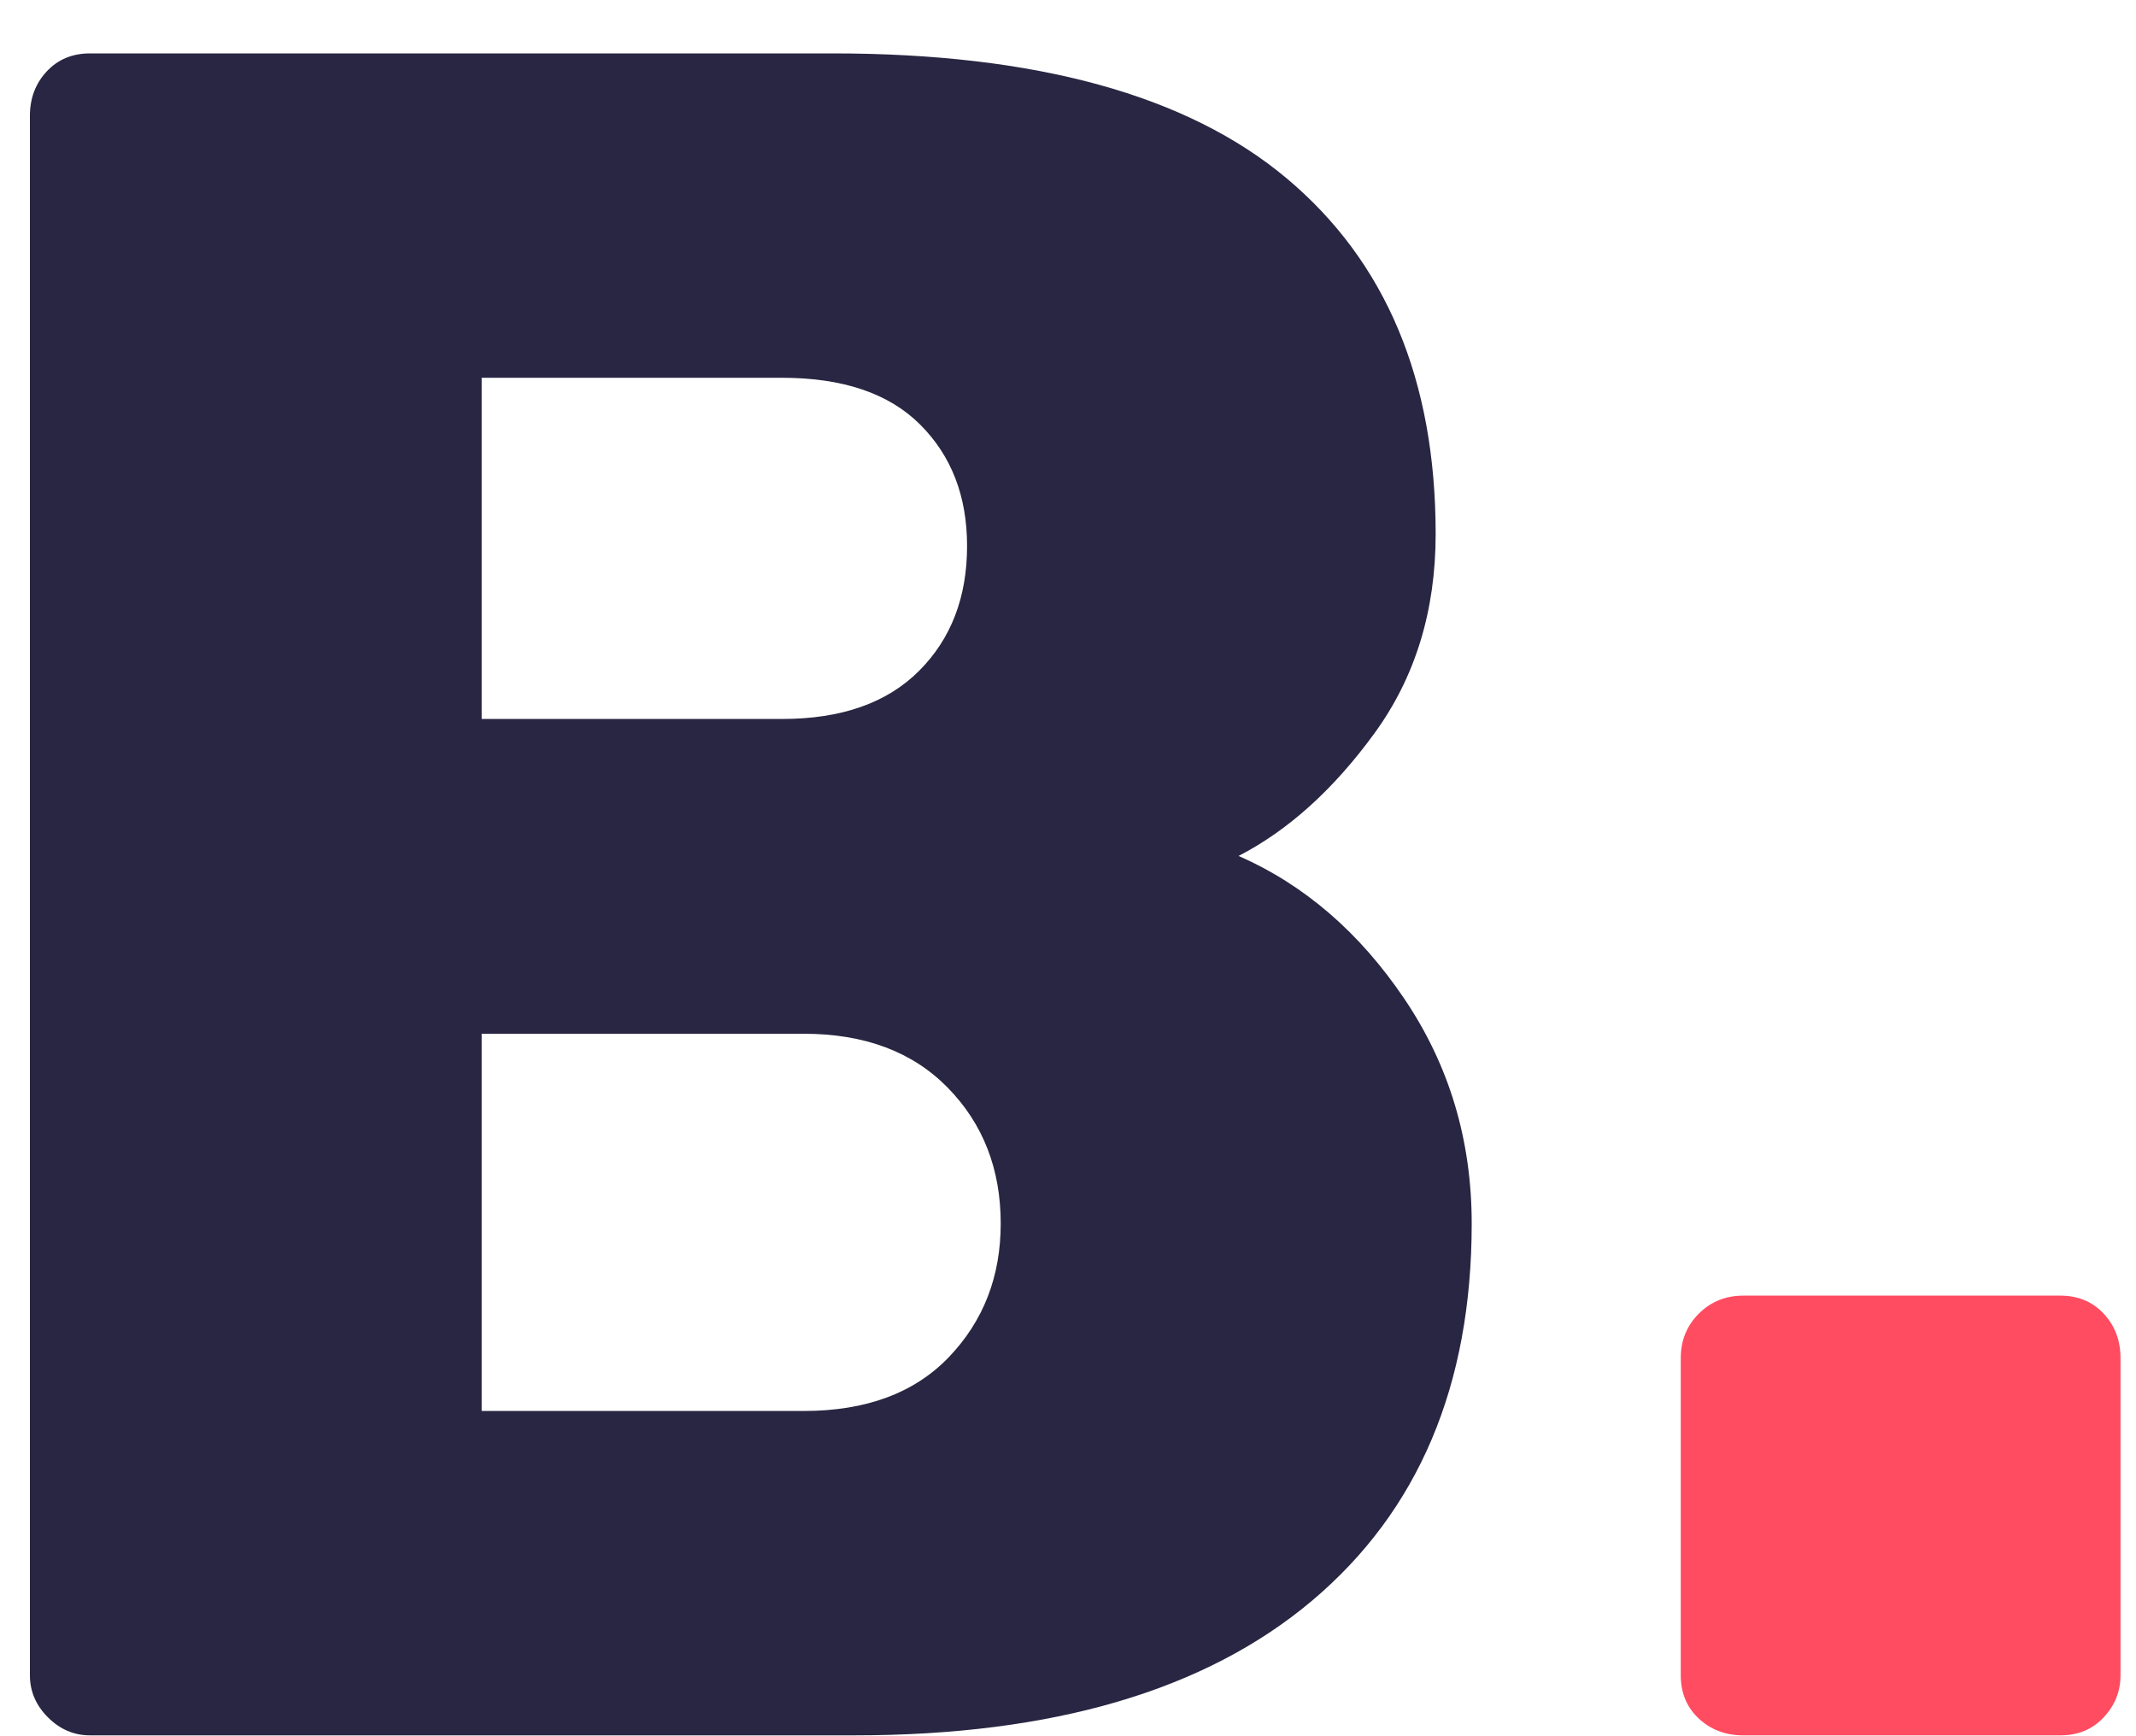
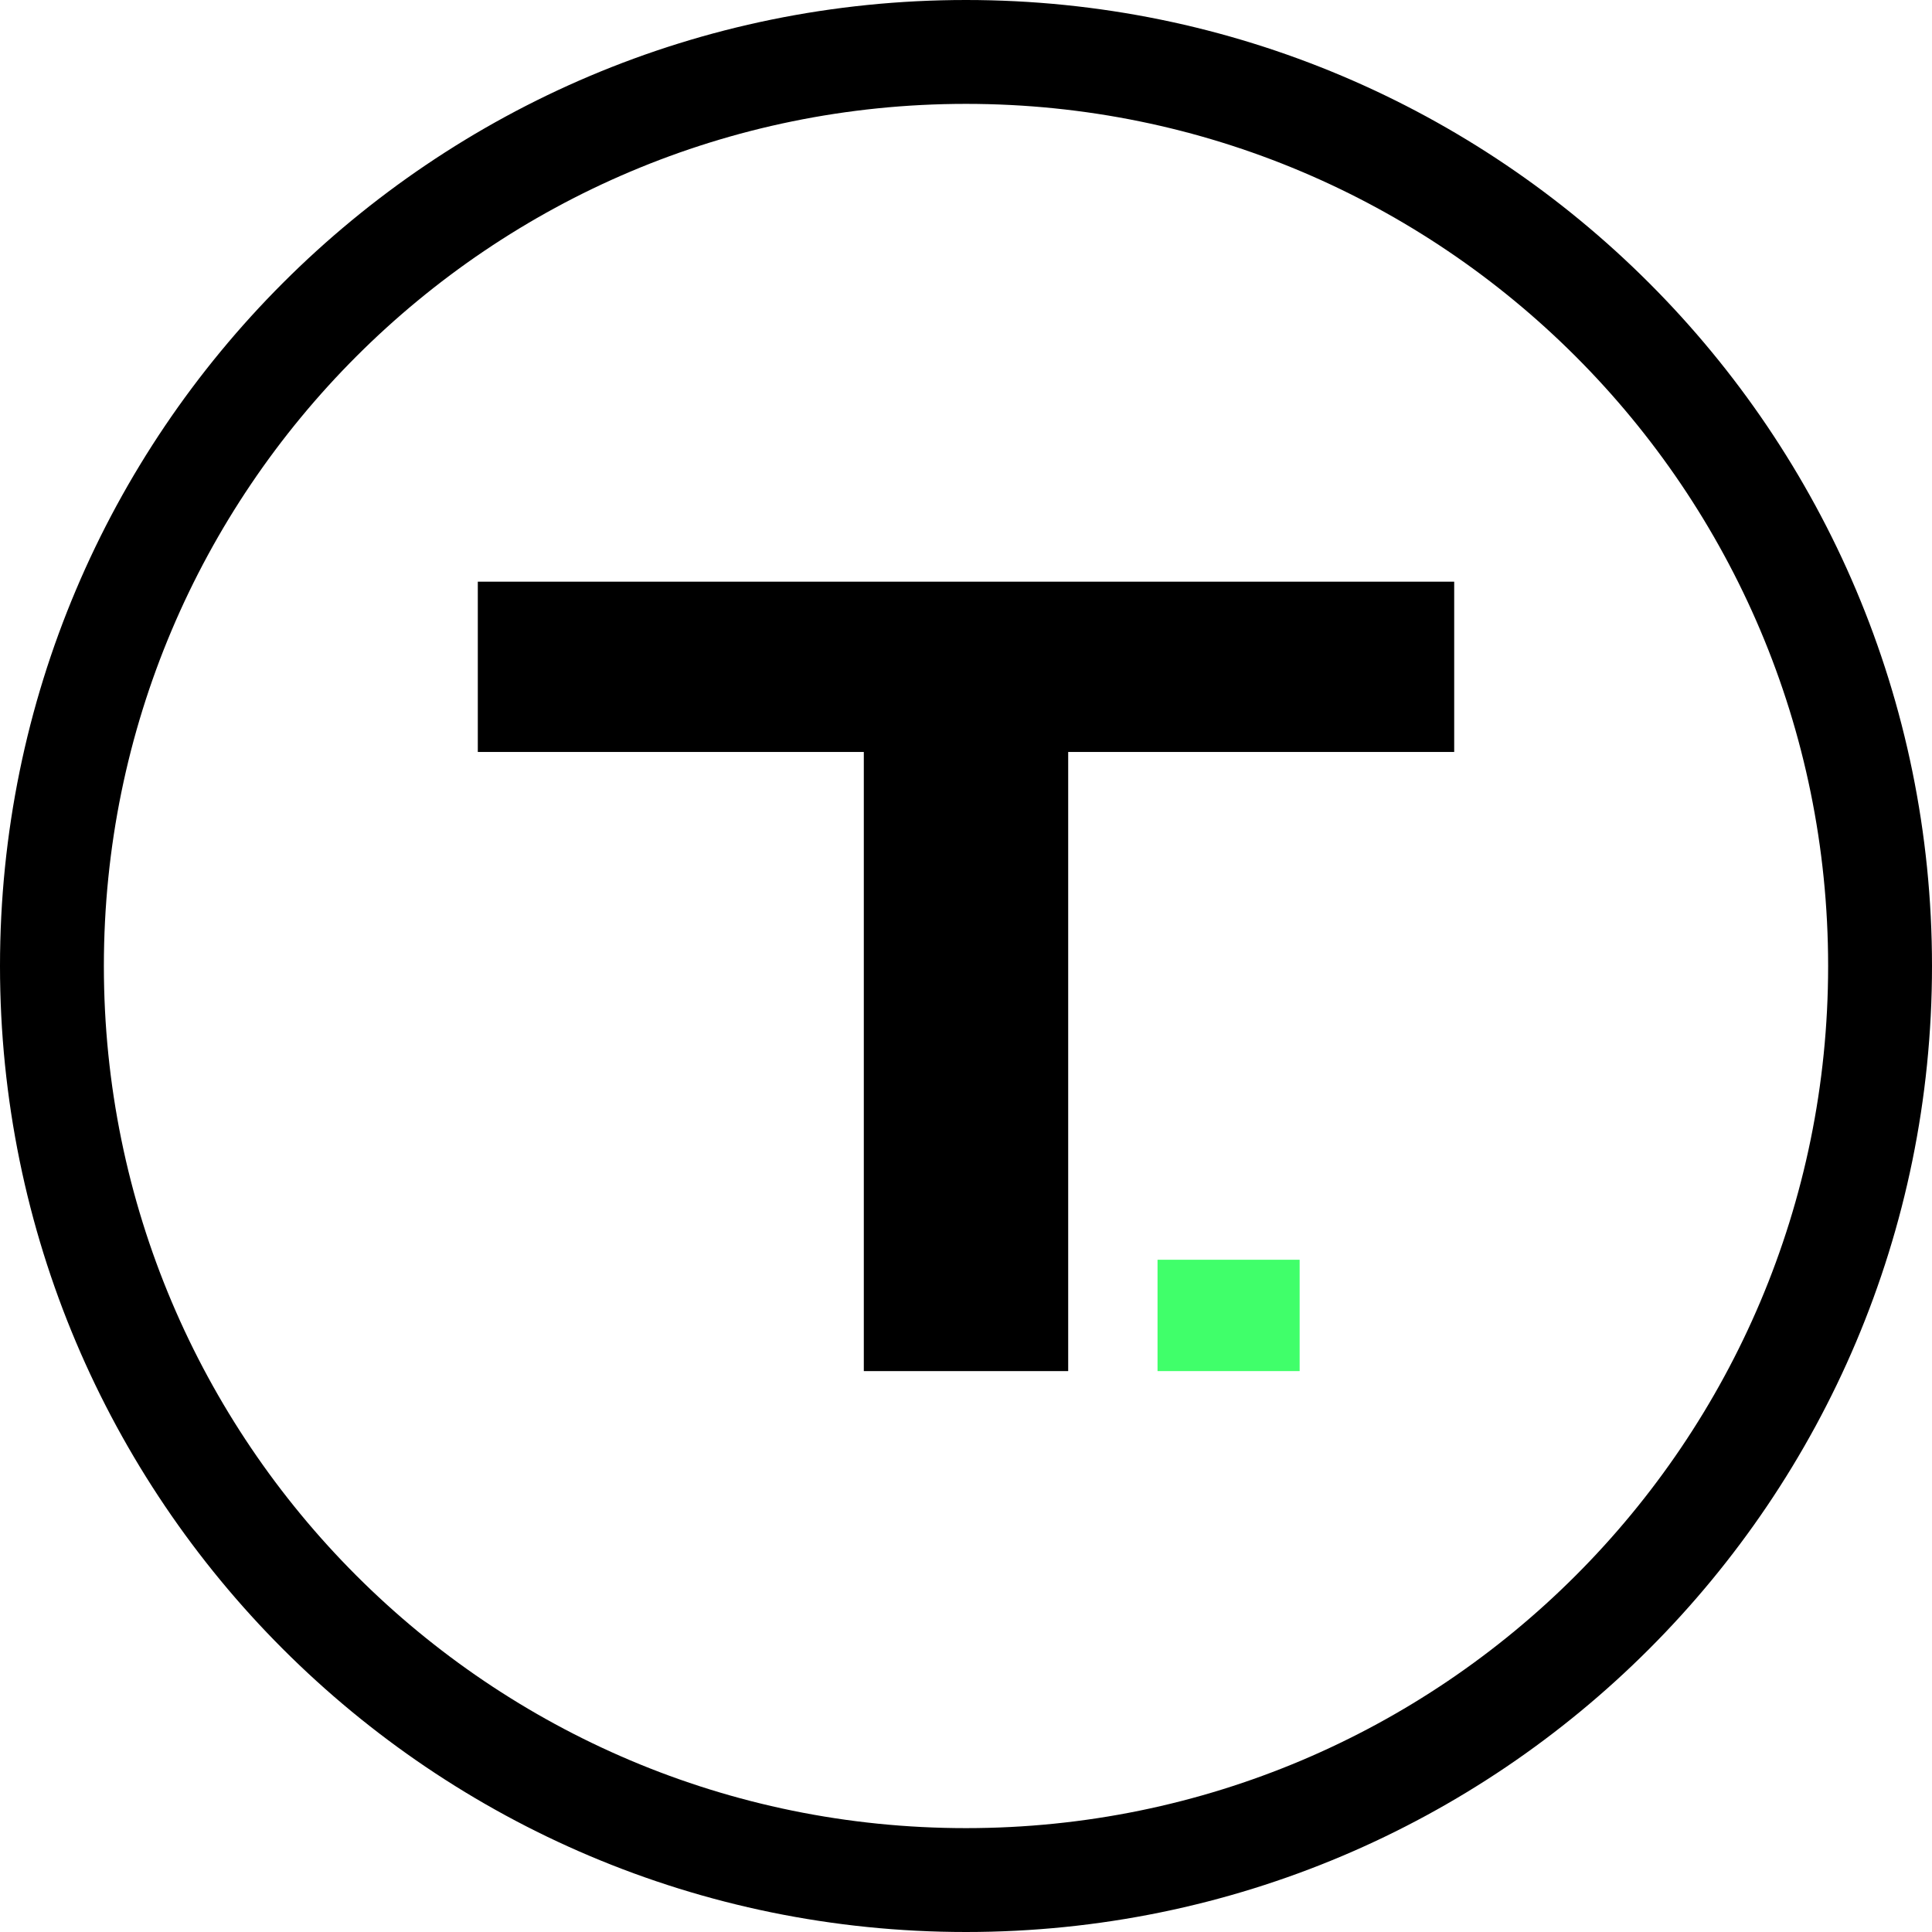
- <svg xmlns="http://www.w3.org/2000/svg" width="32px" height="26px" viewBox="0 0 32 26" version="1.1">
-   <g id="Symbols" stroke="none" stroke-width="1" fill="none" fill-rule="evenodd">
-     <g id="header-2-copy-7" transform="translate(-44, -61)" fill-rule="nonzero">
-       <g id="header-2">
-         <g id="header">
-           <g id="B." transform="translate(44.448, 61.8)">
-             <path d="M12.348,25.2 C15.324,25.2 17.61,24.528 19.206,23.184 C20.802,21.84 21.6,19.956 21.6,17.532 C21.6,16.284 21.264,15.162 20.592,14.166 C19.92,13.17 19.092,12.456 18.108,12.024 C18.852,11.64 19.53,11.028 20.142,10.188 C20.754,9.348 21.06,8.352 21.06,7.2 C21.06,4.896 20.316,3.12 18.828,1.872 C17.34,0.624 15.072,7.10542736e-15 12.024,7.10542736e-15 L12.024,7.10542736e-15 L0.9,7.10542736e-15 C0.636,7.10542736e-15 0.42,0.09 0.252,0.27 C0.084,0.45 6.75015599e-14,0.672 6.75015599e-14,0.936 L6.75015599e-14,0.936 L6.75015599e-14,24.3 C6.75015599e-14,24.54 0.09,24.75 0.27,24.93 C0.45,25.11 0.66,25.2 0.9,25.2 L0.9,25.2 L12.348,25.2 Z M11.268,9.972 L6.768,9.972 L6.768,4.86 L11.268,4.86 C12.18,4.86 12.87,5.094 13.338,5.562 C13.806,6.03 14.04,6.636 14.04,7.38 C14.04,8.148 13.8,8.772 13.32,9.252 C12.84,9.732 12.156,9.972 11.268,9.972 L11.268,9.972 Z M11.592,20.34 L6.768,20.34 L6.768,14.688 L11.592,14.688 C12.504,14.688 13.224,14.958 13.752,15.498 C14.28,16.038 14.544,16.716 14.544,17.532 C14.544,18.324 14.286,18.99 13.77,19.53 C13.254,20.07 12.528,20.34 11.592,20.34 L11.592,20.34 Z" id="B" fill="#282642" />
-             <path d="M30.42,25.2 C30.684,25.2 30.9,25.11 31.068,24.93 C31.236,24.75 31.32,24.54 31.32,24.3 L31.32,24.3 L31.32,19.548 C31.32,19.284 31.236,19.062 31.068,18.882 C30.9,18.702 30.684,18.612 30.42,18.612 L30.42,18.612 L25.668,18.612 C25.404,18.612 25.182,18.702 25.002,18.882 C24.822,19.062 24.732,19.284 24.732,19.548 L24.732,19.548 L24.732,24.3 C24.732,24.564 24.822,24.78 25.002,24.948 C25.182,25.116 25.404,25.2 25.668,25.2 L25.668,25.2 L30.42,25.2 Z" id="." fill="#FF4C60" />
-           </g>
-         </g>
-       </g>
-     </g>
-   </g>
+ <svg xmlns="http://www.w3.org/2000/svg" width="83" height="83" viewBox="0 0 93 93" fill="none">
+   <circle cx="46.5" cy="46.5" r="44" stroke="black" stroke-width="5" />
+   <path d="M70 28H23V36.197H41.581V66H51.419V36.197H70V28Z" fill="black" />
+   <path d="M55.72 60.64H62.56V66H55.72V60.64Z" fill="#40FF6A" />
</svg>
